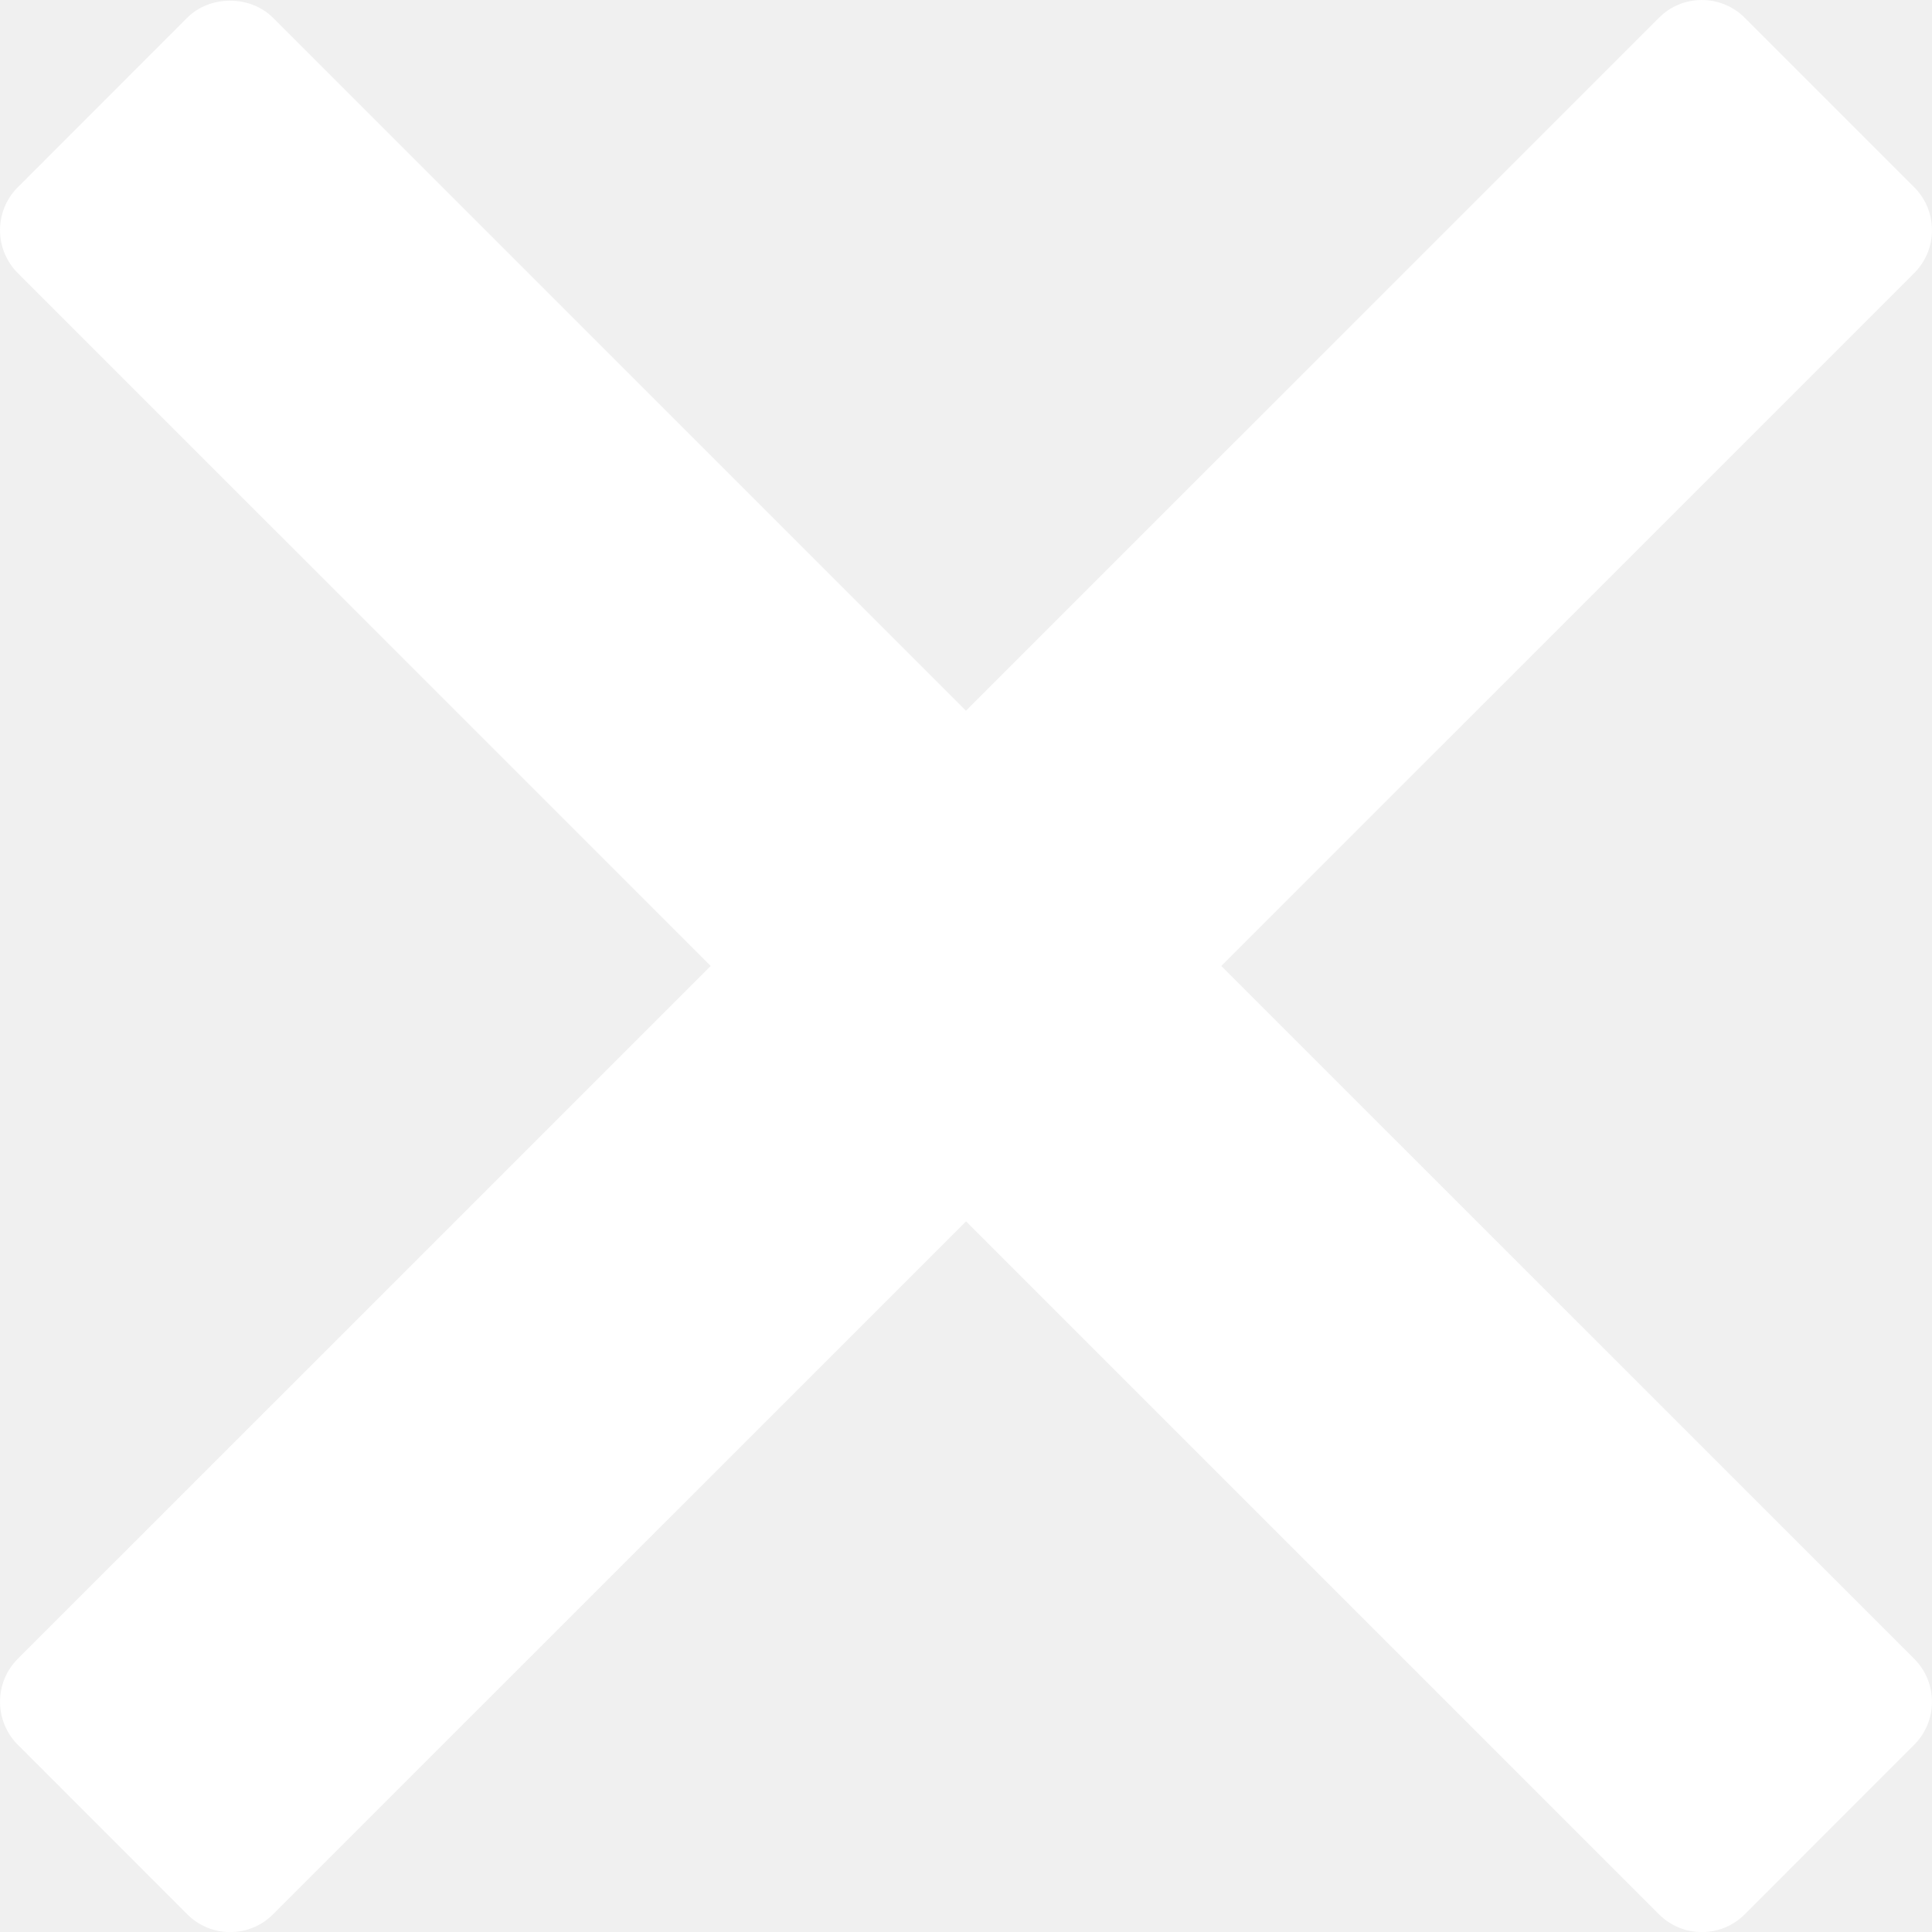
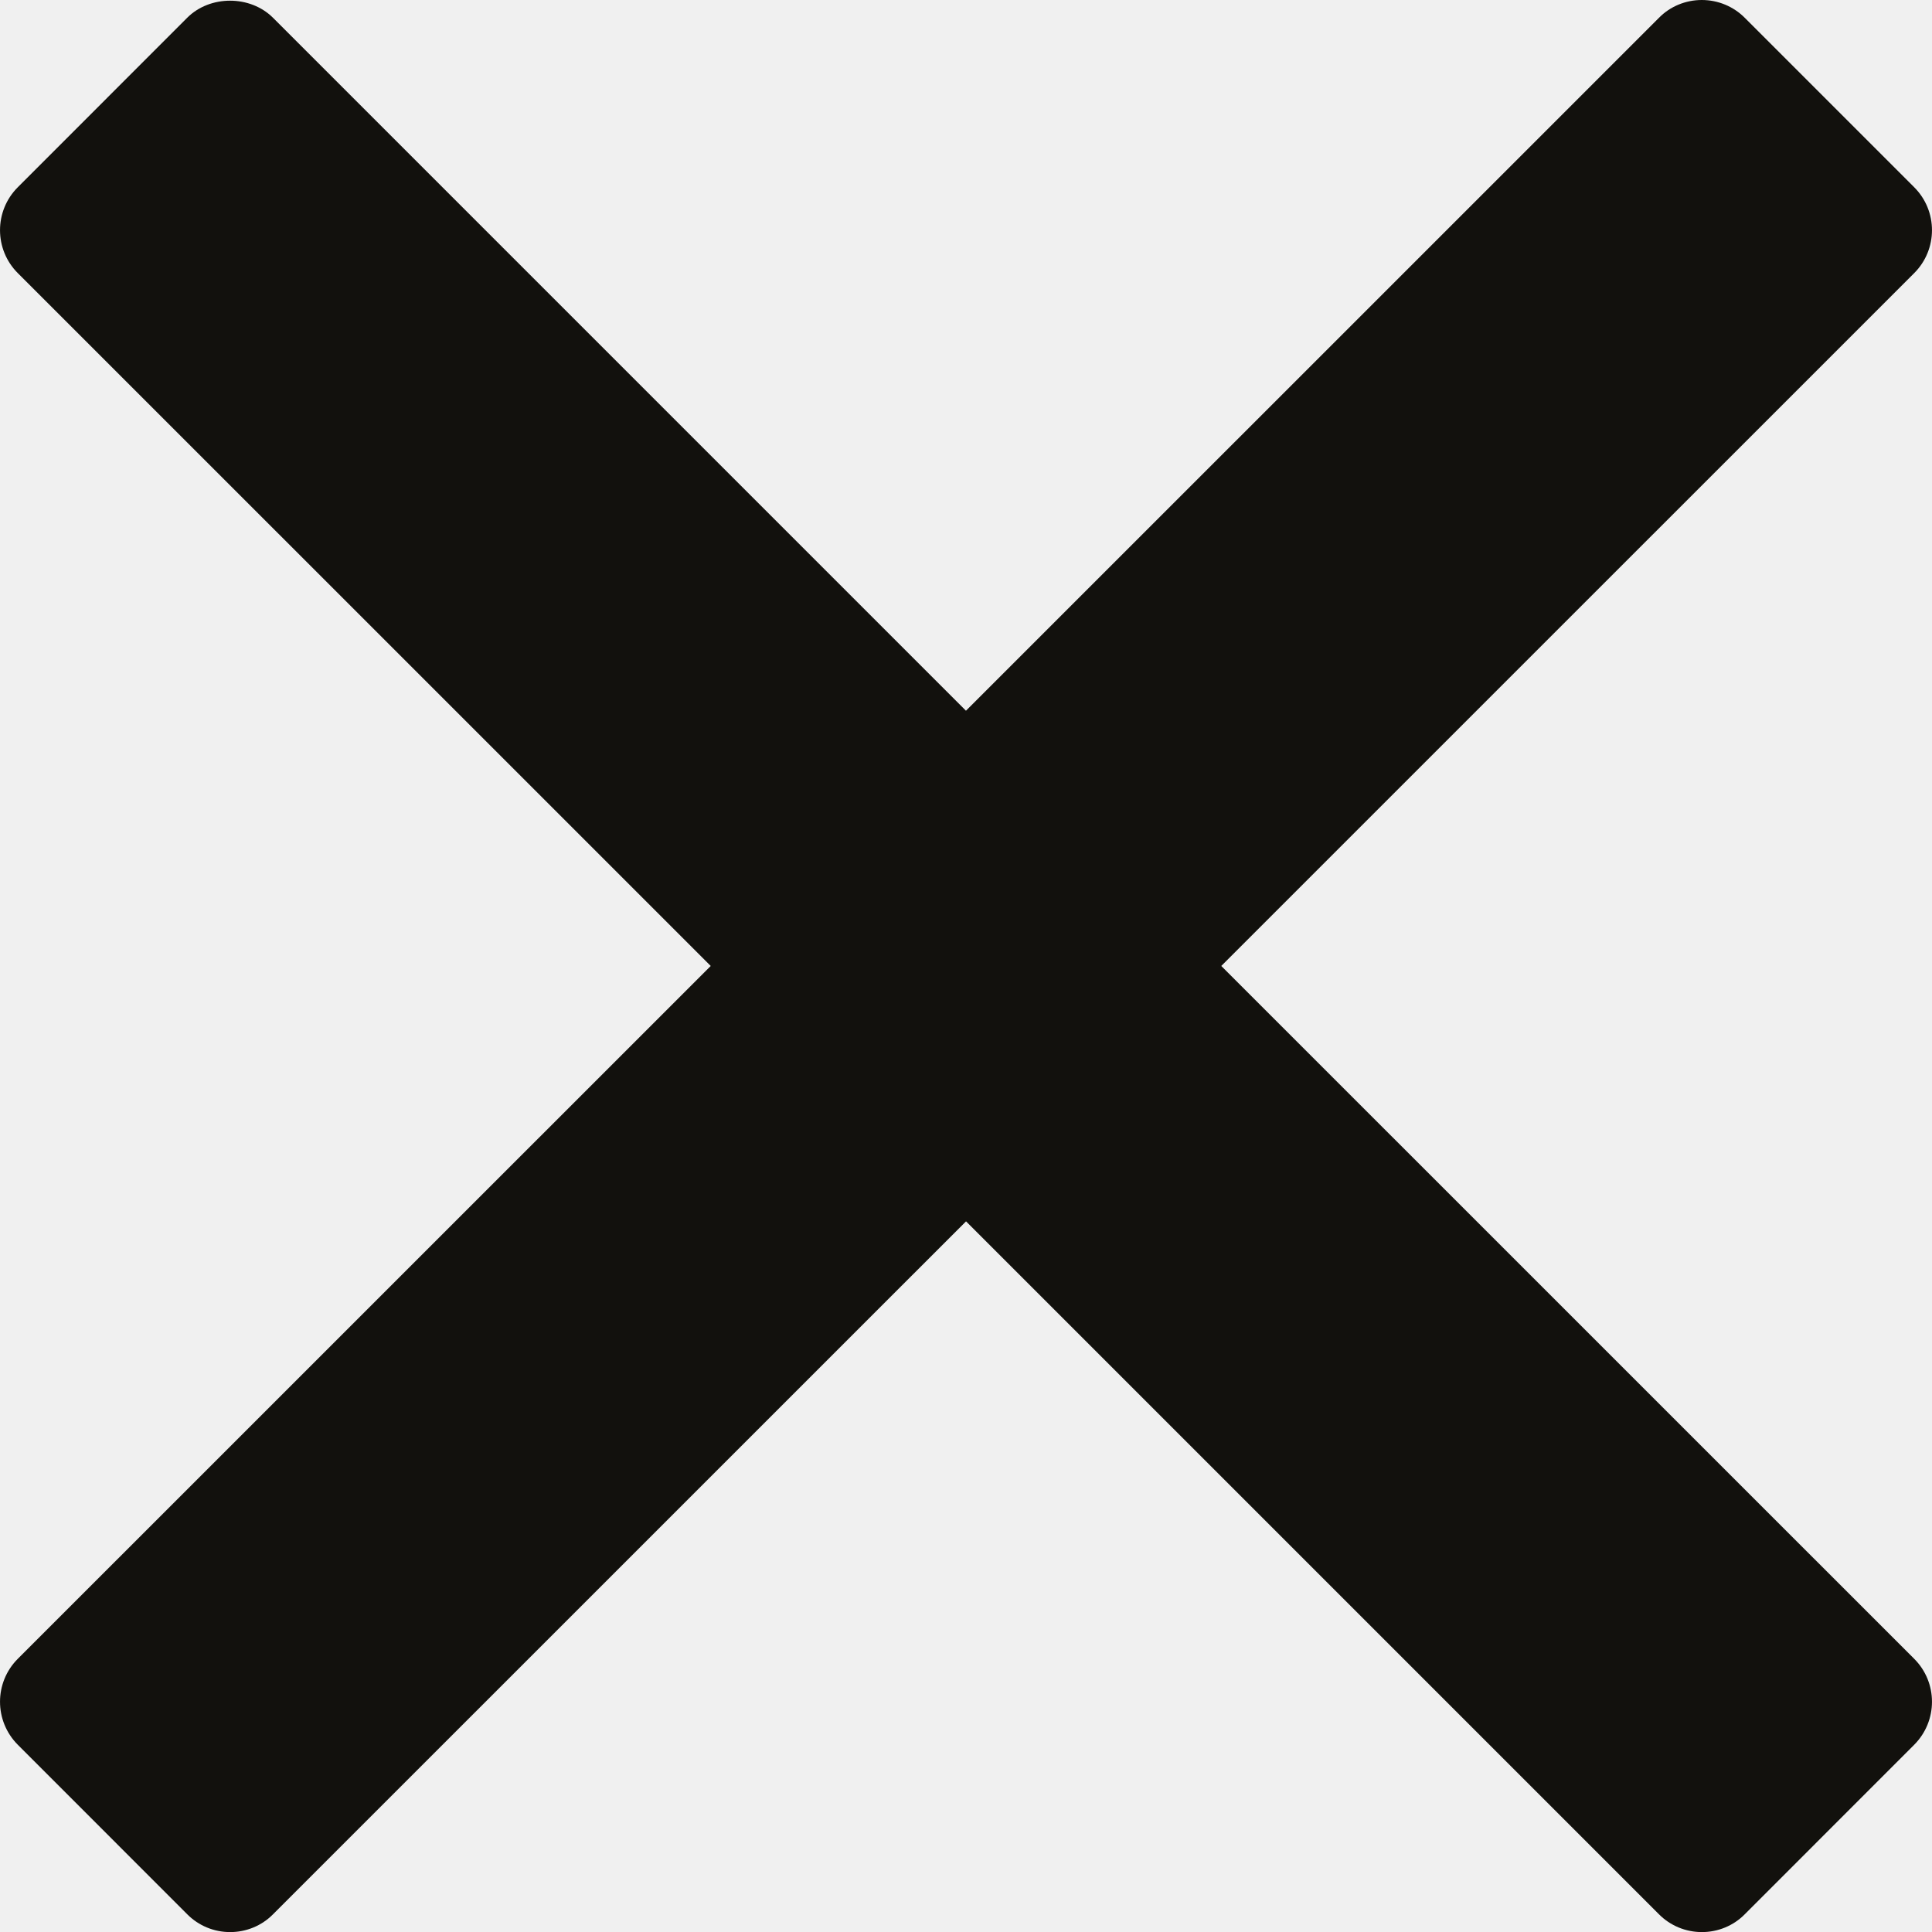
<svg xmlns="http://www.w3.org/2000/svg" version="1.0" id="Layer_1" x="0px" y="0px" width="23.867px" height="23.867px" viewBox="0 0 23.867 23.867" enable-background="new 0 0 23.867 23.867" xml:space="preserve">
-   <path fill="#FFFFFF" d="M15.087,11.933l8.56-8.559c0.293-0.293,0.293-0.768,0-1.061L21.554,0.22C21.414,0.079,21.223,0,21.023,0 c-0.199,0-0.391,0.079-0.529,0.22l-8.561,8.56l-8.56-8.56c-0.282-0.282-0.78-0.282-1.061,0L0.22,2.313 c-0.293,0.293-0.293,0.768,0,1.061l8.56,8.559l-8.56,8.559c-0.293,0.293-0.293,0.768,0,1.062l2.093,2.094 c0.141,0.142,0.331,0.22,0.53,0.22c0.199,0,0.39-0.078,0.53-0.22l8.561-8.56l8.56,8.56c0.141,0.142,0.332,0.22,0.53,0.22 c0.199,0,0.39-0.078,0.53-0.22l2.093-2.094c0.293-0.294,0.293-0.769,0-1.062L15.087,11.933z" />
+   <path fill="#12110d" d="M15.087,11.933l8.56-8.559c0.293-0.293,0.293-0.768,0-1.061L21.554,0.22C21.414,0.079,21.223,0,21.023,0 c-0.199,0-0.391,0.079-0.529,0.22l-8.561,8.56l-8.56-8.56c-0.282-0.282-0.78-0.282-1.061,0L0.22,2.313 c-0.293,0.293-0.293,0.768,0,1.061l8.56,8.559l-8.56,8.559c-0.293,0.293-0.293,0.768,0,1.062l2.093,2.094 c0.141,0.142,0.331,0.22,0.53,0.22c0.199,0,0.39-0.078,0.53-0.22l8.561-8.56l8.56,8.56c0.141,0.142,0.332,0.22,0.53,0.22 c0.199,0,0.39-0.078,0.53-0.22l2.093-2.094c0.293-0.294,0.293-0.769,0-1.062L15.087,11.933z" />
</svg>
